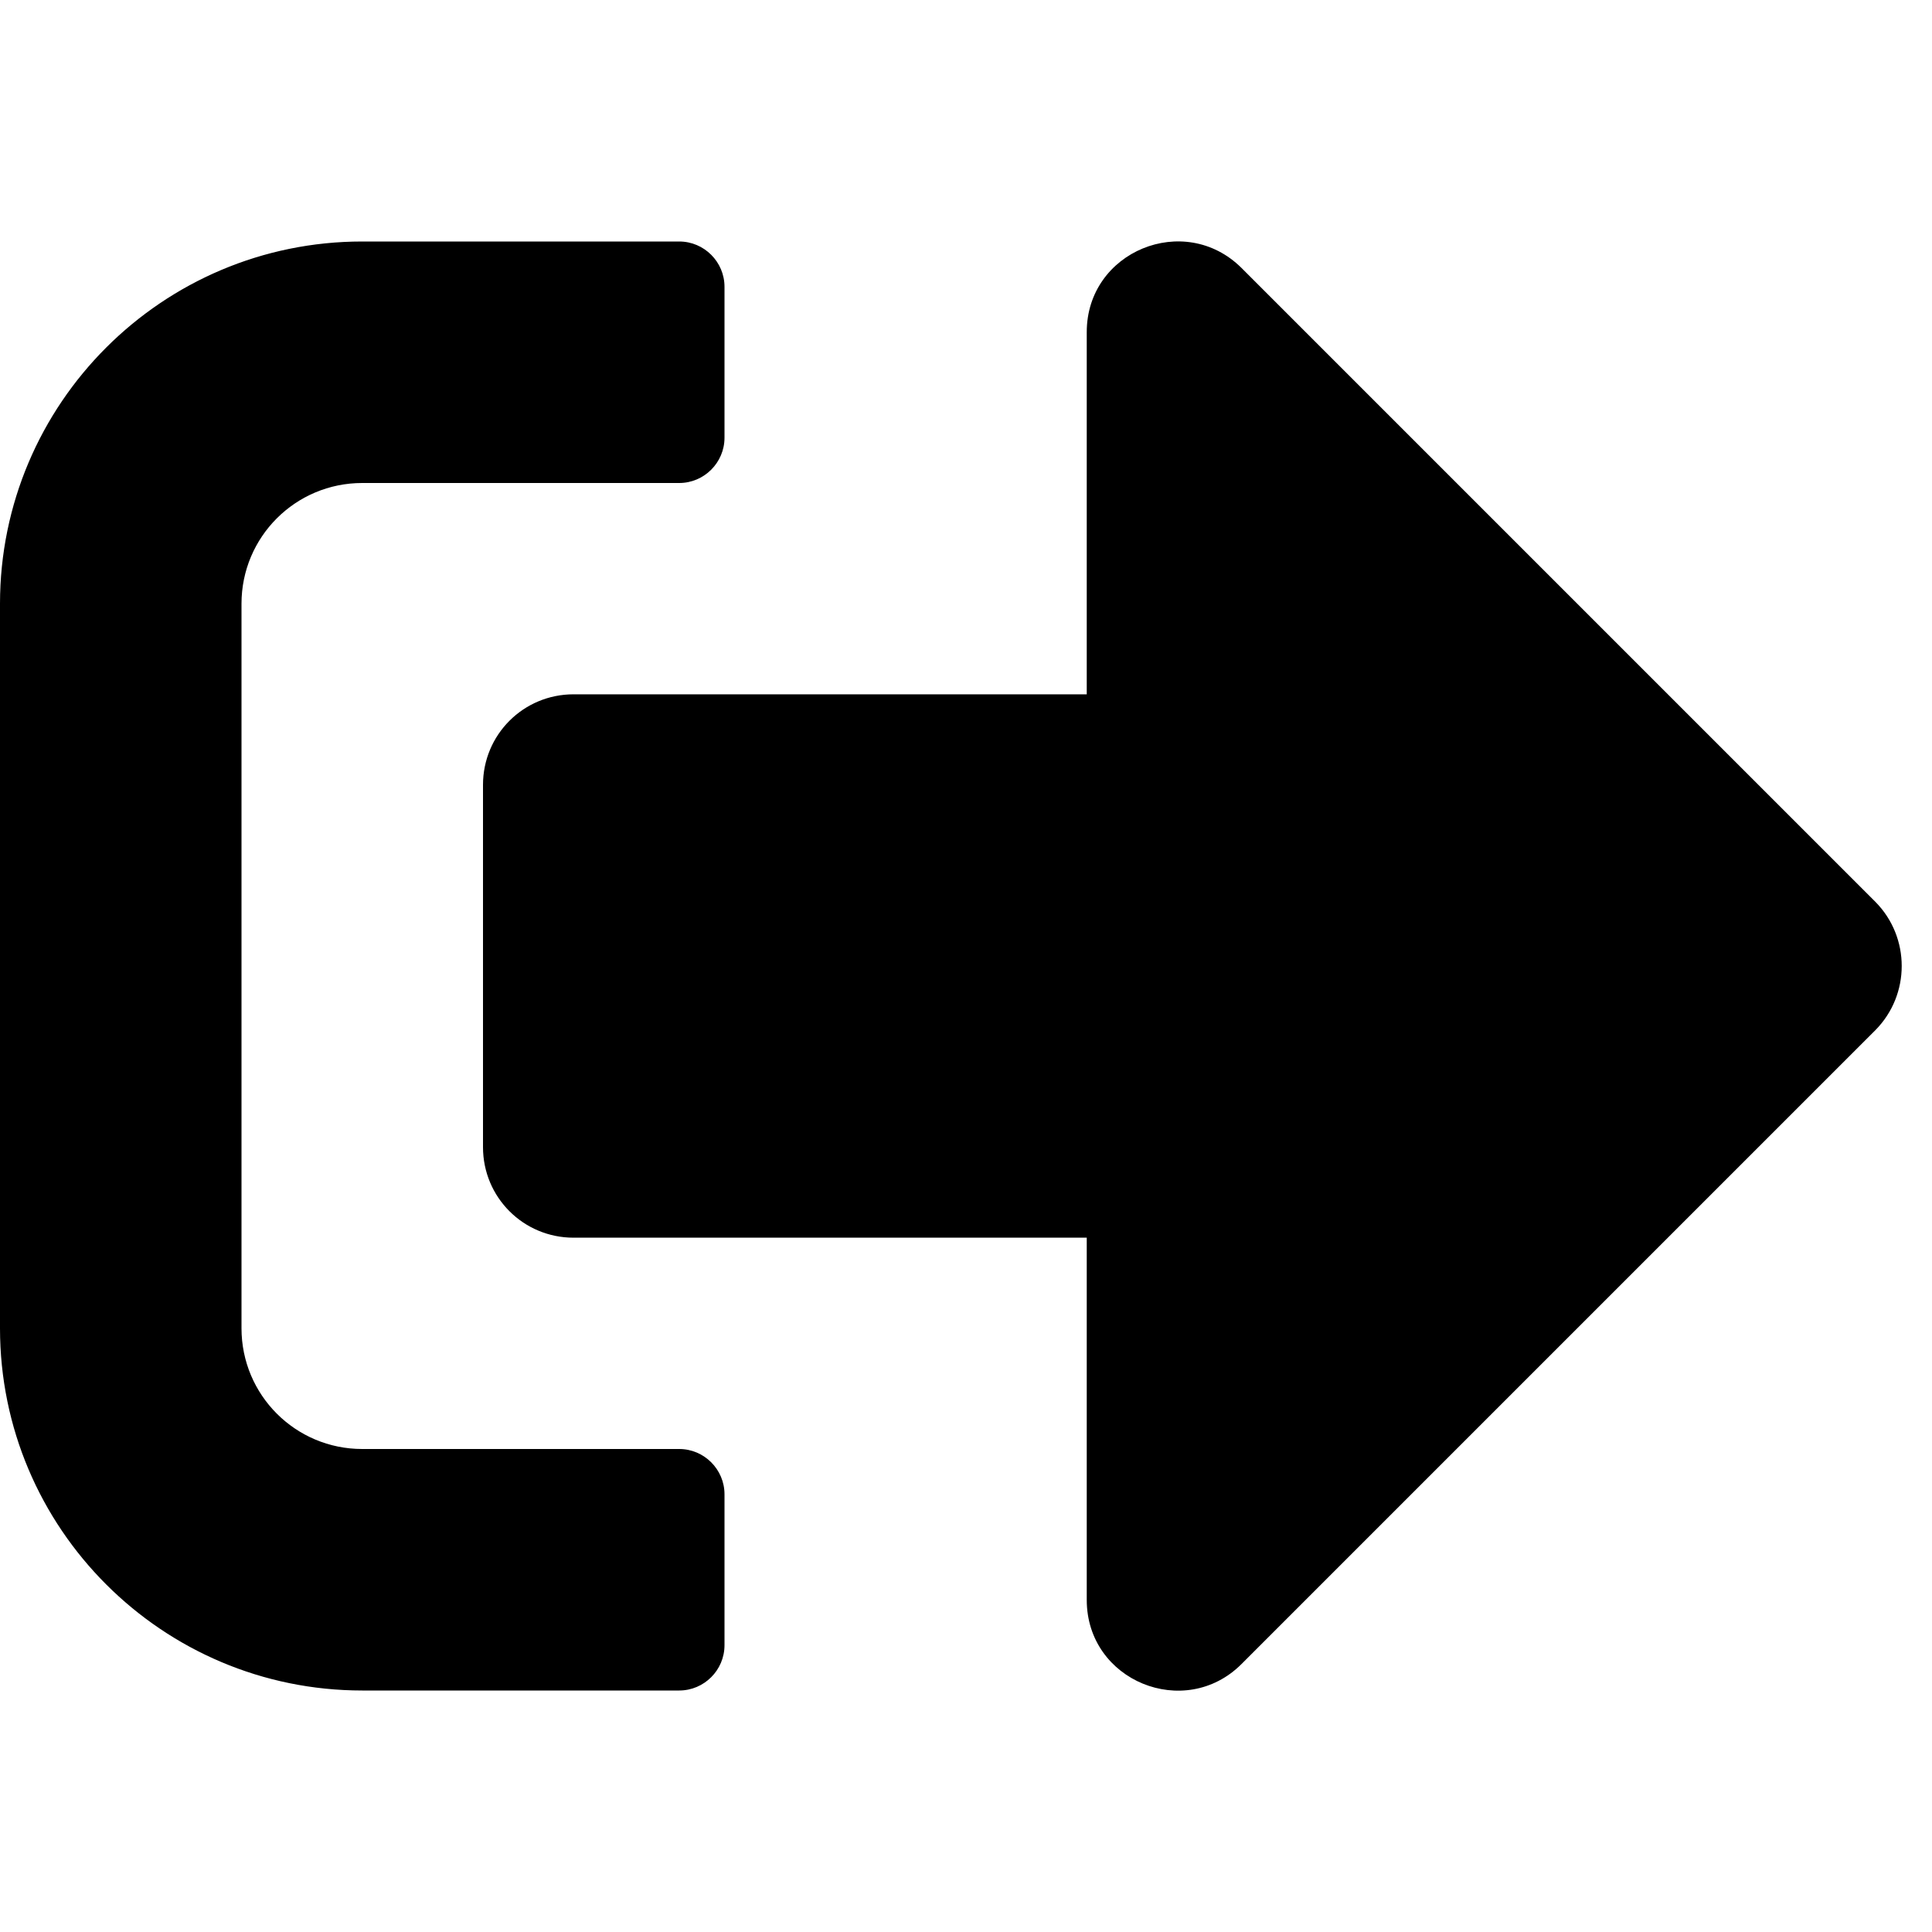
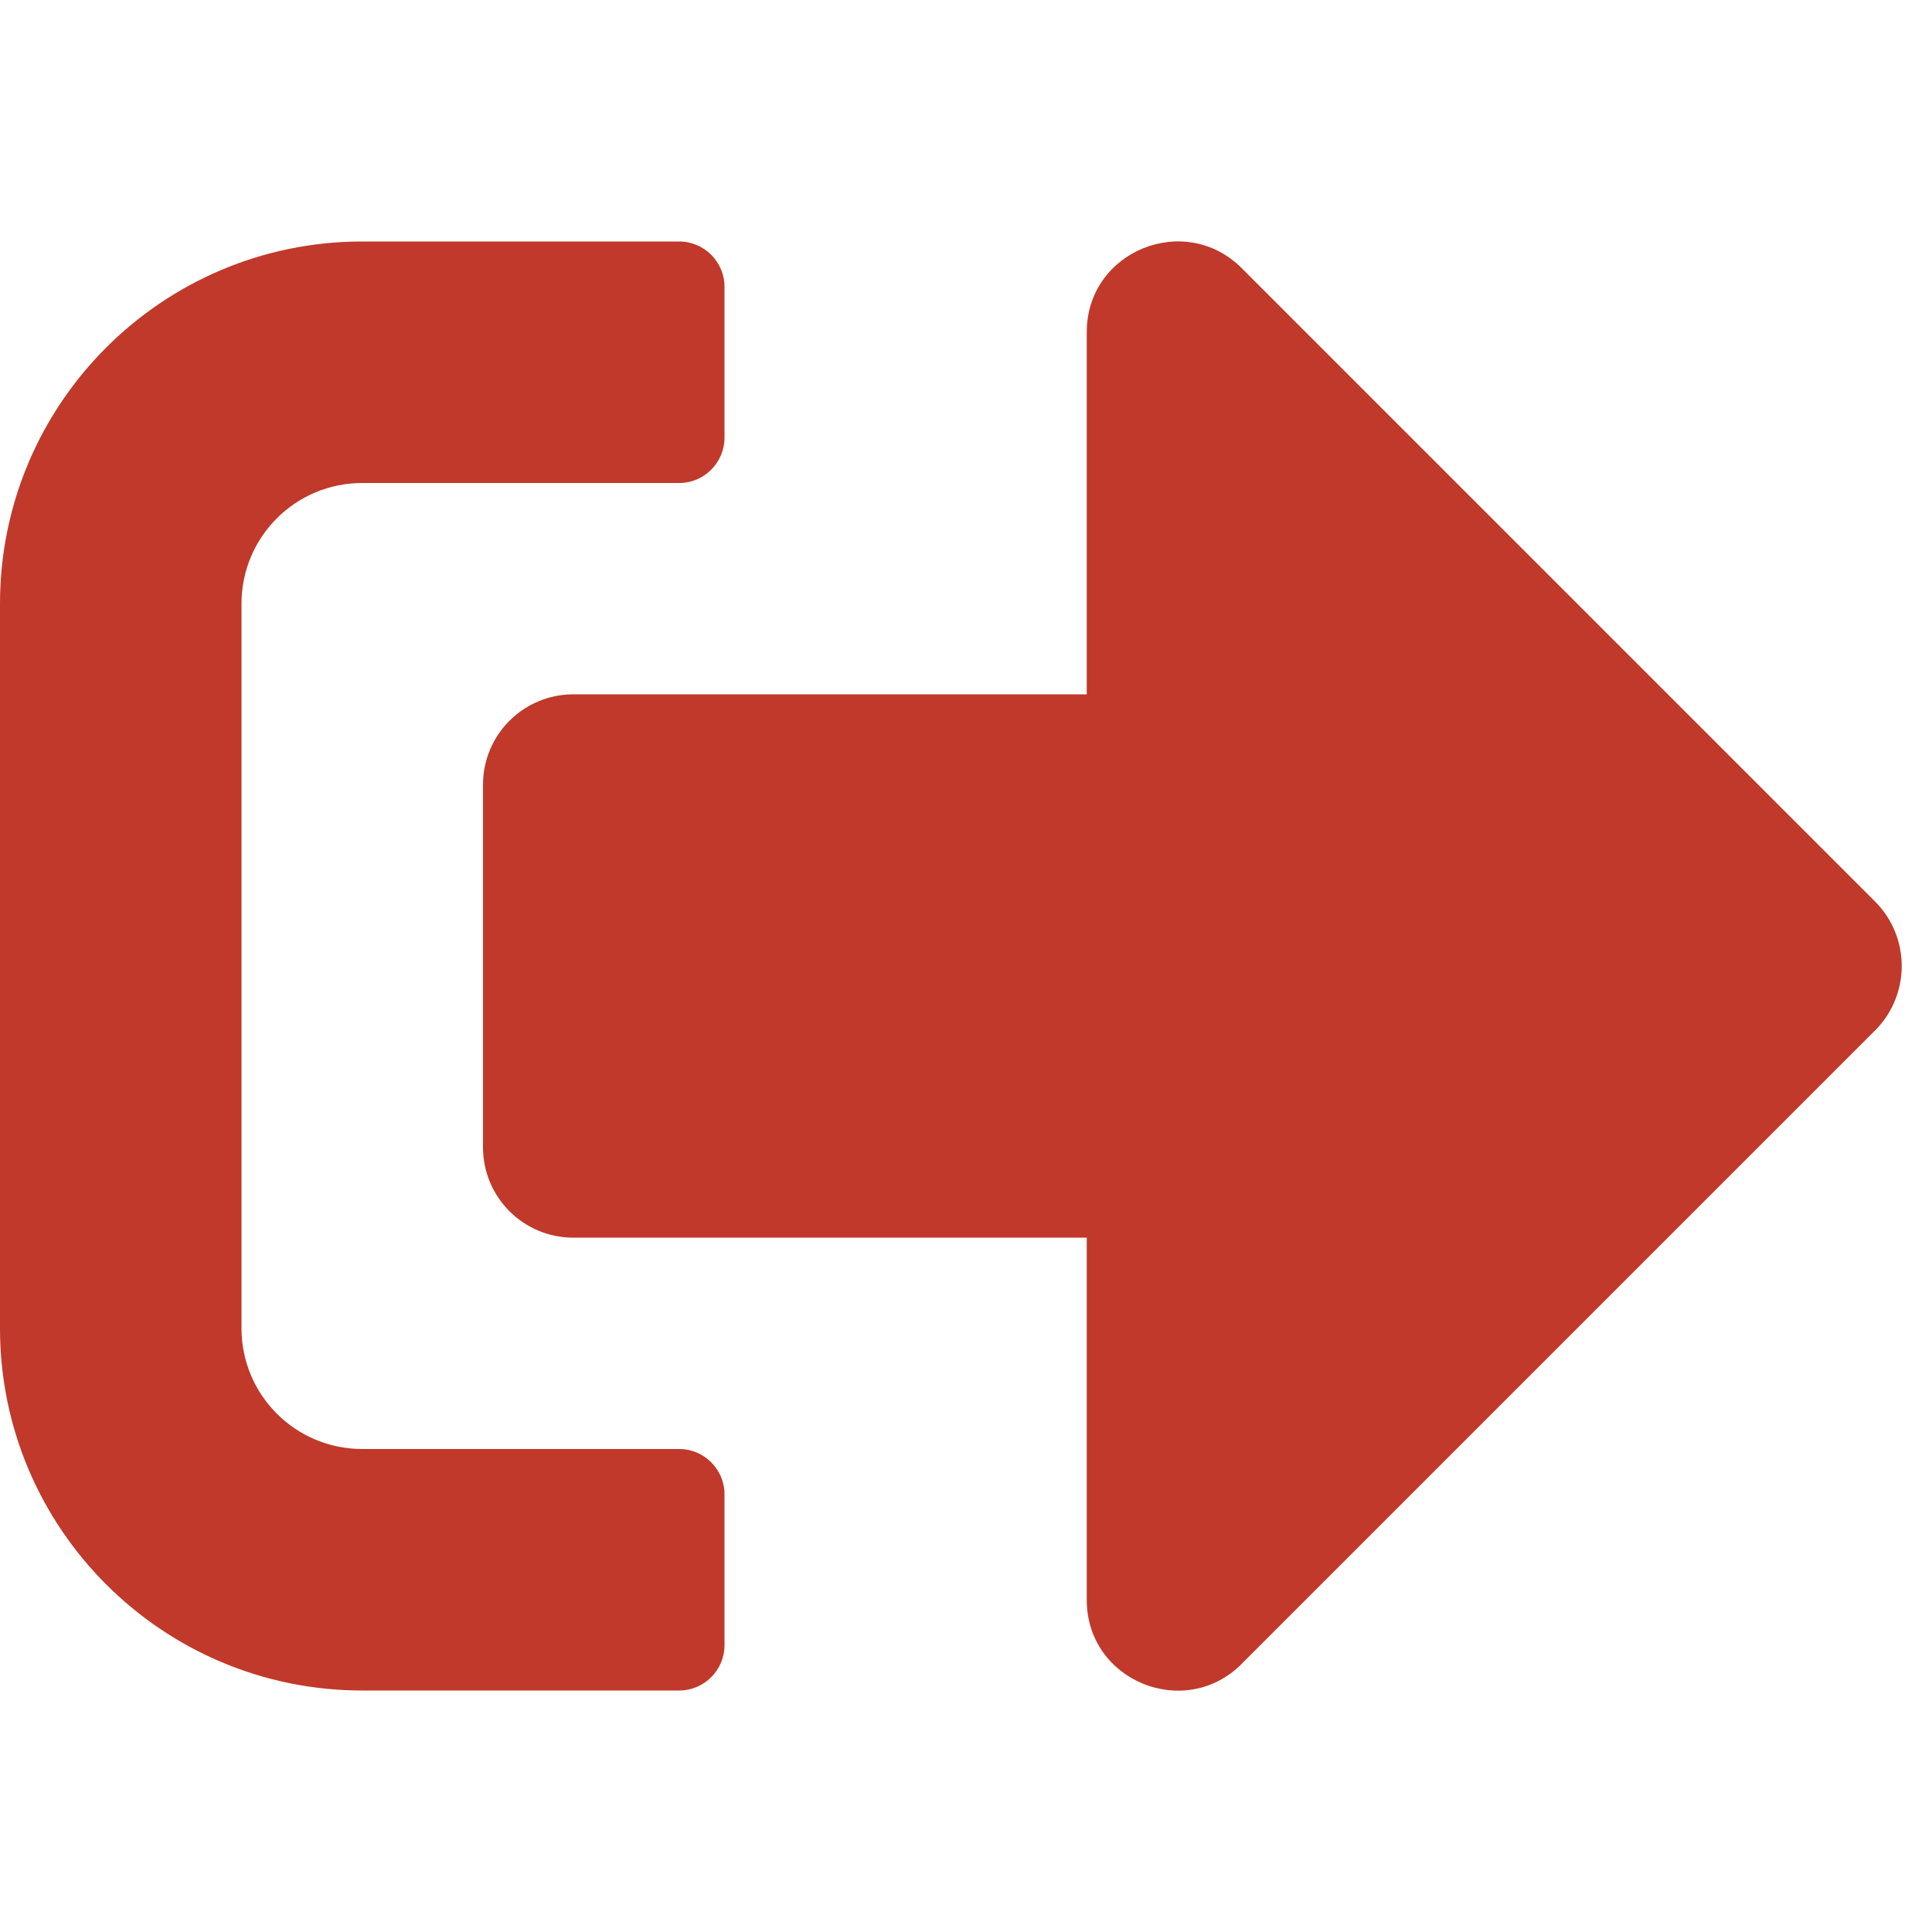
<svg xmlns="http://www.w3.org/2000/svg" aria-hidden="true" focusable="false" data-prefix="fas" data-icon="sign-out-alt" class="svg-inline--fa fa-sign-out-alt fa-w-16" role="img" viewBox="0 0 512 512">
-   <path fill="currentColor" d="M497 273L329 441c-15 15-41 4.5-41-17v-96H152c-13.3 0-24-10.7-24-24v-96c0-13.3 10.7-24 24-24h136V88c0-21.4 25.9-32 41-17l168 168c9.3 9.4 9.3 24.6 0 34zM192 436v-40c0-6.6-5.4-12-12-12H96c-17.7 0-32-14.3-32-32V160c0-17.7 14.3-32 32-32h84c6.6 0 12-5.4 12-12V76c0-6.6-5.4-12-12-12H96c-53 0-96 43-96 96v192c0 53 43 96 96 96h84c6.6 0 12-5.4 12-12z" />
+   <path fill="#c0392b" d="M497 273L329 441c-15 15-41 4.5-41-17v-96H152c-13.3 0-24-10.7-24-24v-96c0-13.3 10.7-24 24-24h136V88c0-21.4 25.9-32 41-17l168 168c9.3 9.4 9.3 24.6 0 34zM192 436v-40c0-6.6-5.4-12-12-12H96c-17.7 0-32-14.3-32-32V160c0-17.7 14.3-32 32-32h84c6.6 0 12-5.4 12-12V76c0-6.6-5.4-12-12-12H96c-53 0-96 43-96 96v192c0 53 43 96 96 96h84c6.6 0 12-5.4 12-12z" />
</svg>
